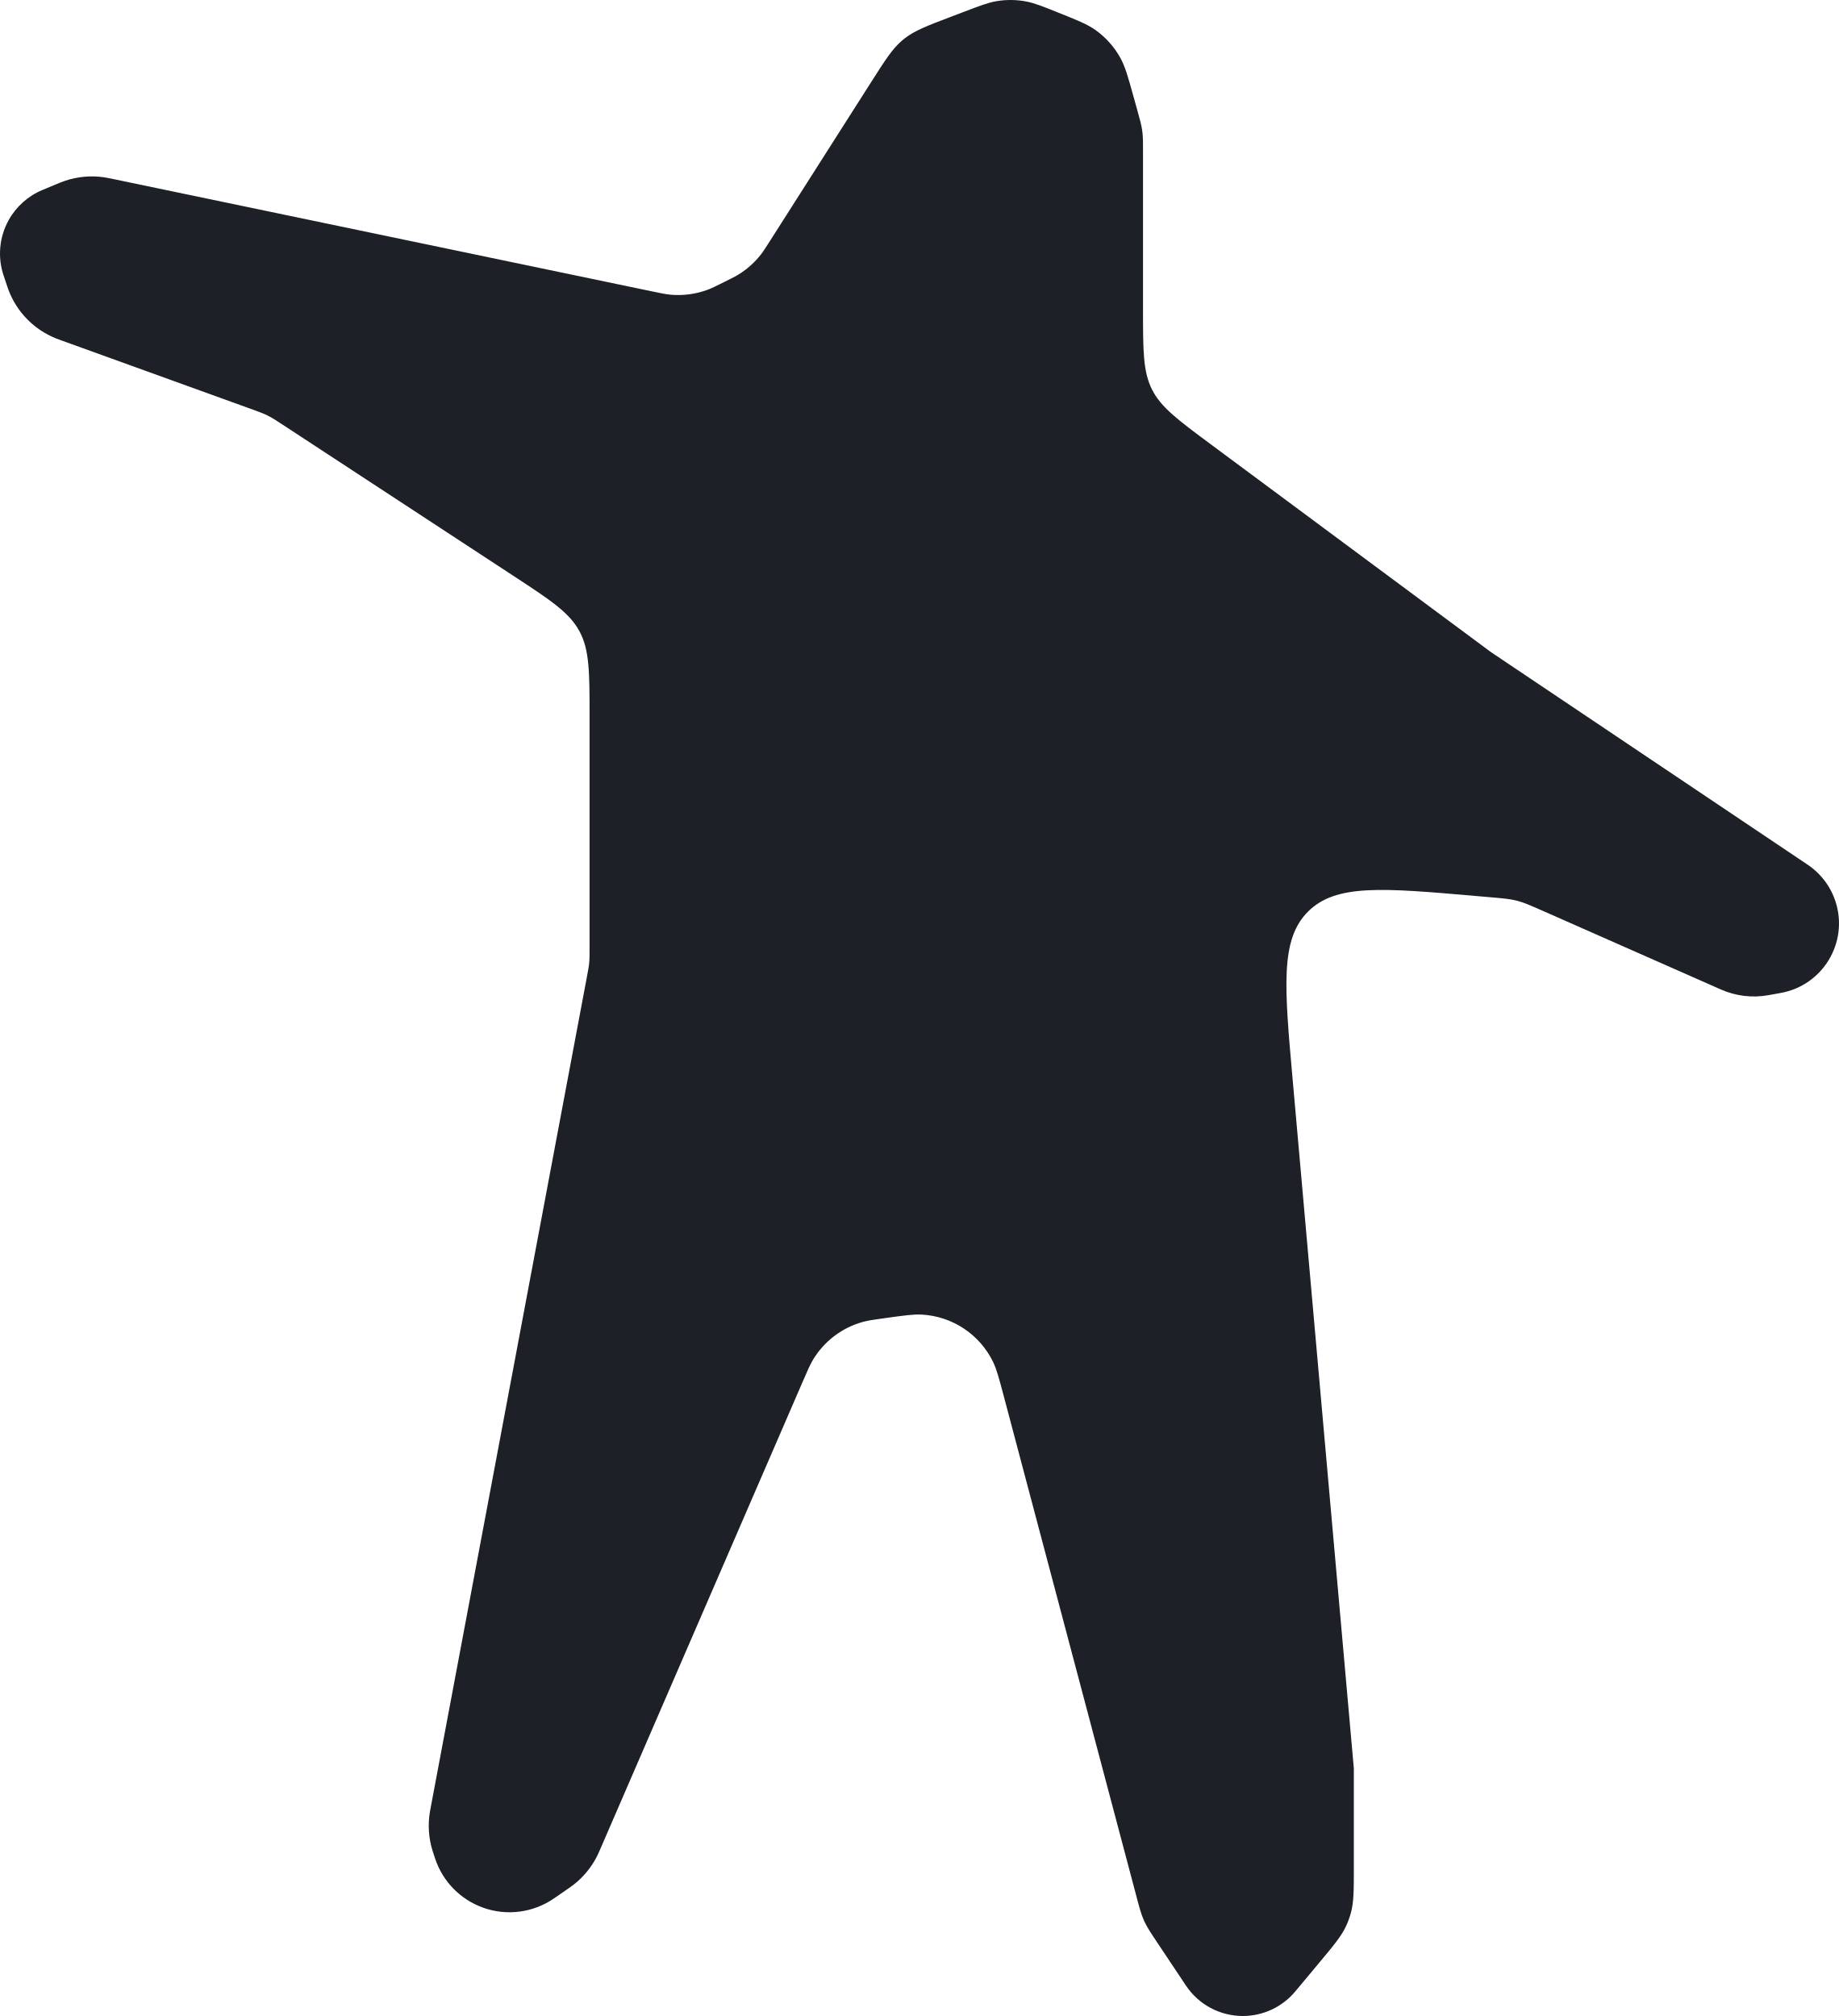
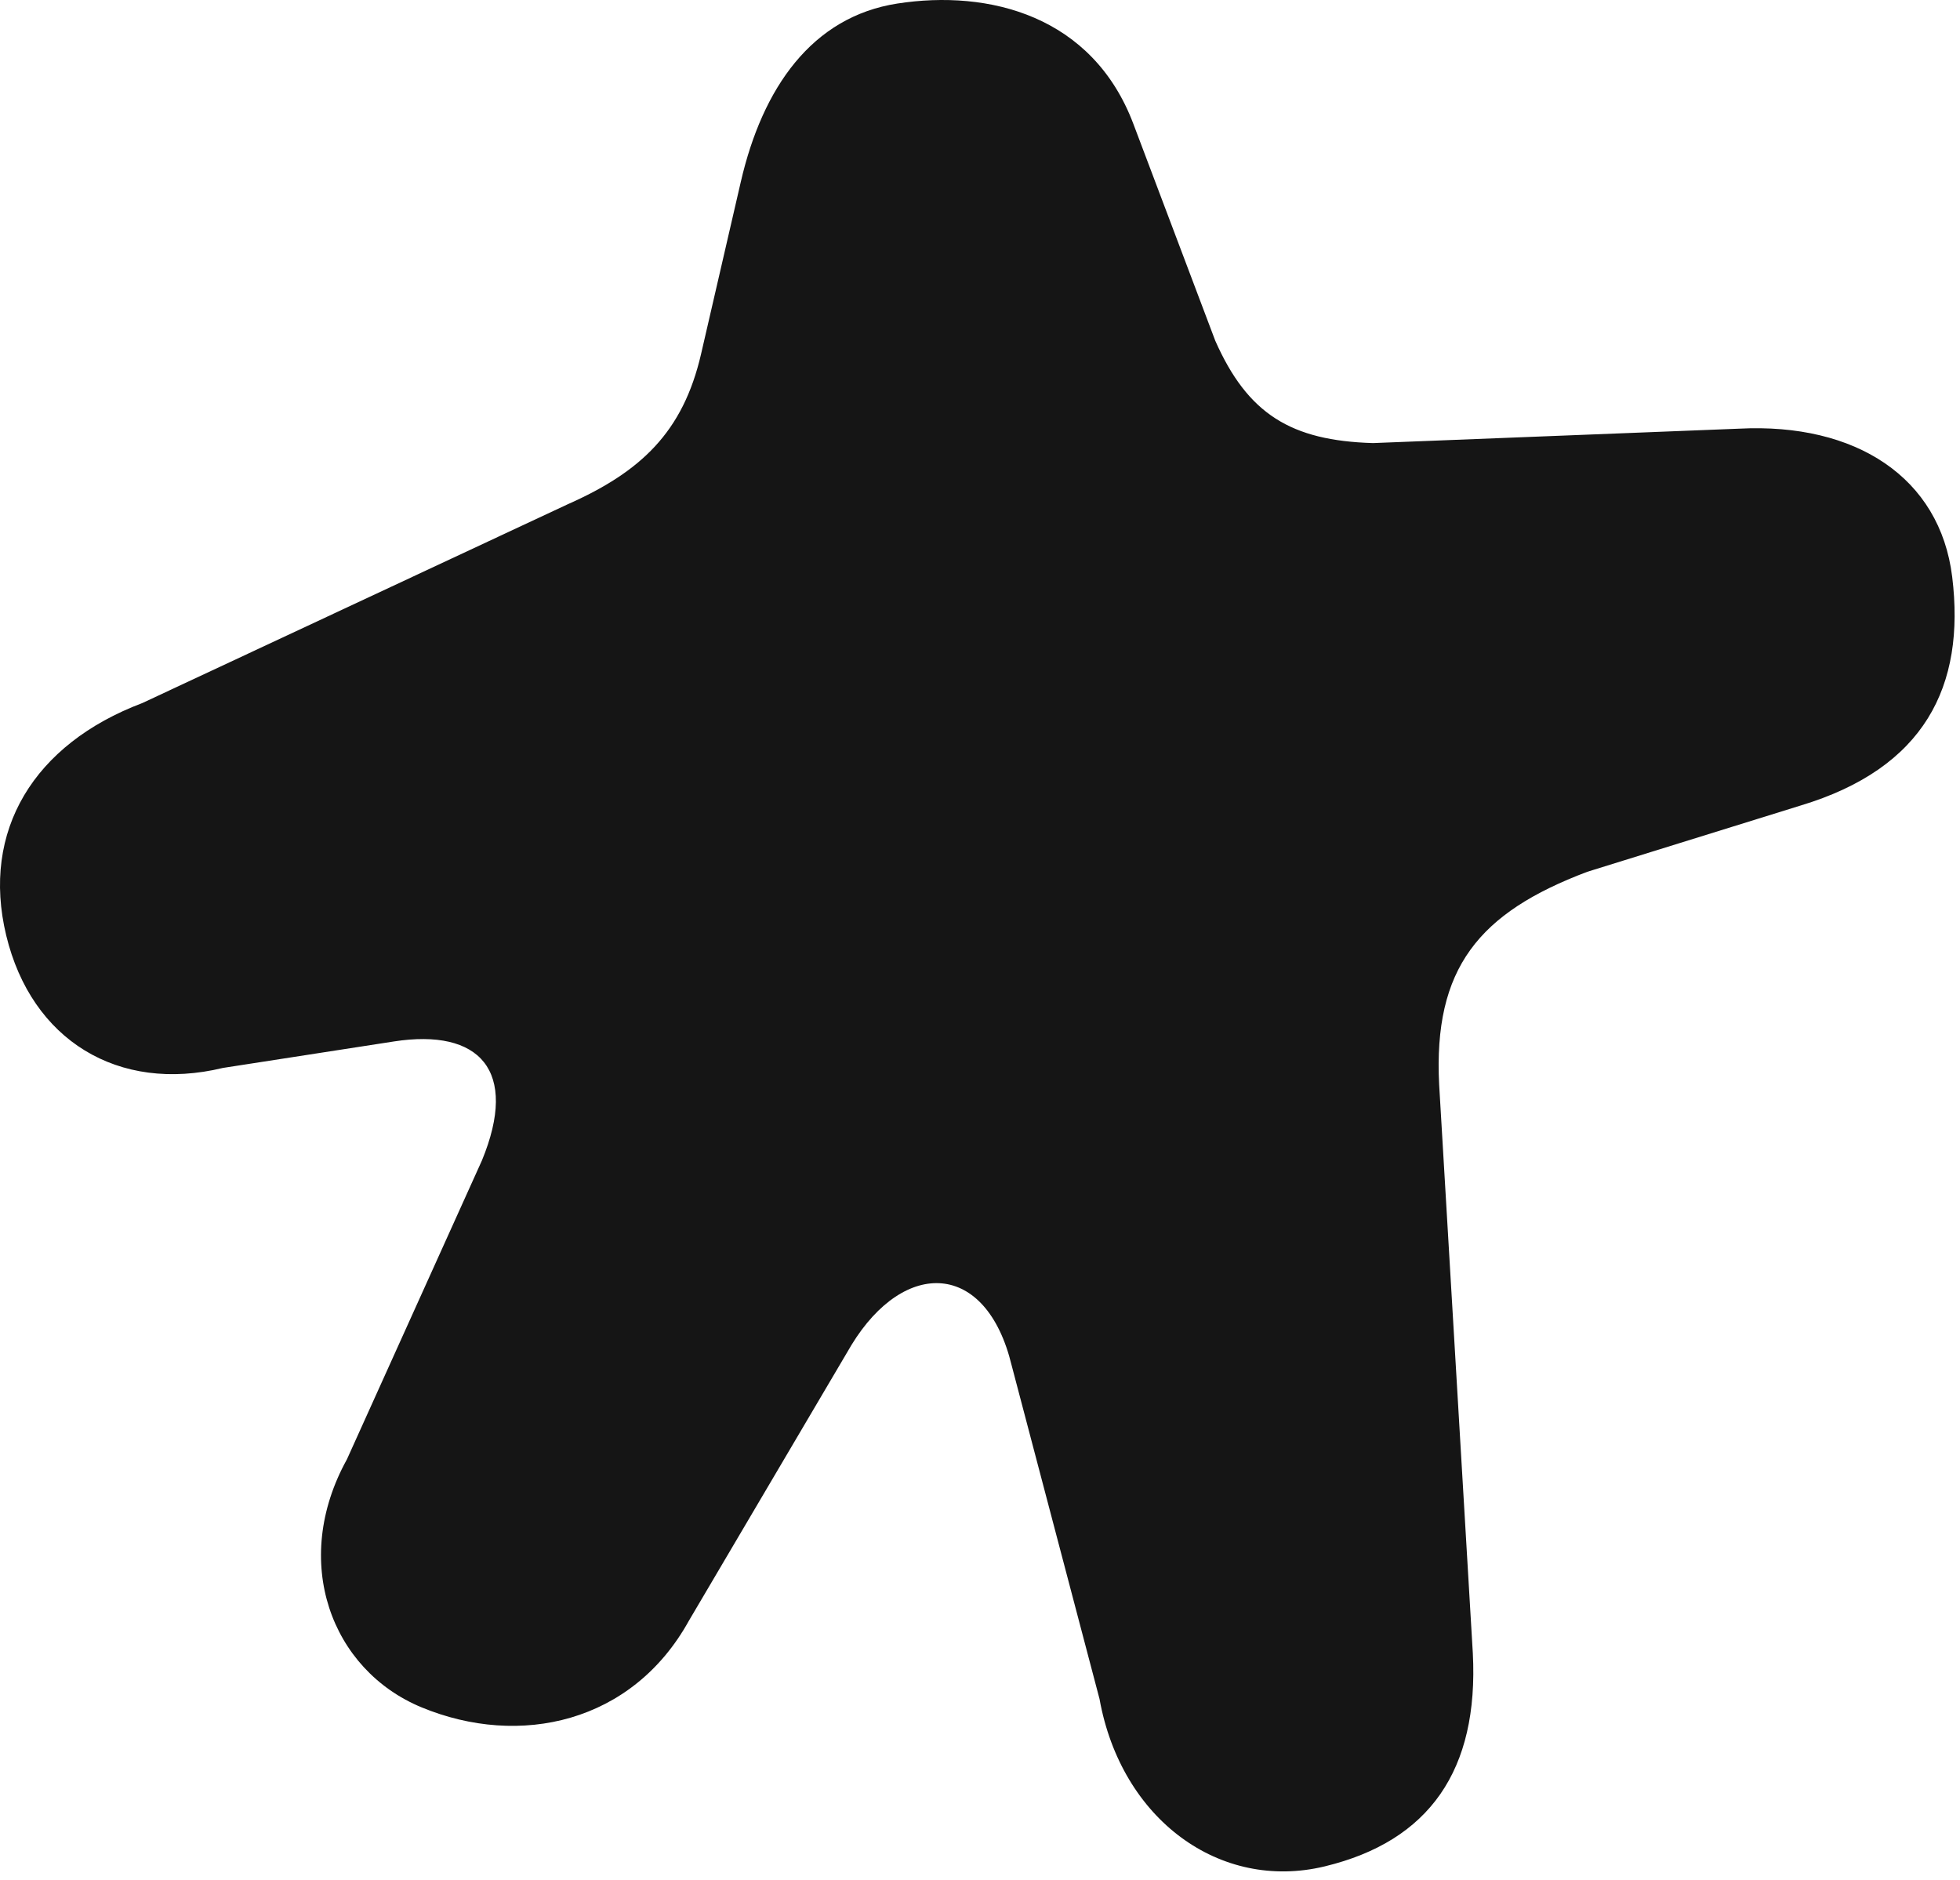
- <svg xmlns="http://www.w3.org/2000/svg" width="114" height="125" viewBox="0 0 114 125" fill="none">
-   <style>path { fill: #1d2027; }</style>
-   <path d="M70.503 6.837L70.275 6.017C69.922 4.749 69.746 4.115 69.439 3.567C69.063 2.894 68.542 2.313 67.914 1.866C67.402 1.501 66.791 1.257 65.568 0.768C64.597 0.379 64.111 0.185 63.611 0.091C62.998 -0.025 62.37 -0.03 61.755 0.076C61.254 0.162 60.765 0.348 59.787 0.72L58.976 1.029C57.458 1.607 56.7 1.895 56.073 2.388C56.025 2.425 55.978 2.464 55.932 2.503C55.323 3.017 54.887 3.702 54.015 5.071L47.72 14.957C47.456 15.371 47.324 15.578 47.176 15.769C46.795 16.26 46.33 16.679 45.803 17.007C45.597 17.134 45.378 17.244 44.938 17.464C44.388 17.738 44.114 17.876 43.832 17.978C43.108 18.241 42.335 18.342 41.567 18.272C41.269 18.244 40.968 18.182 40.367 18.056L7.139 11.126C6.768 11.049 6.582 11.01 6.399 10.985C5.603 10.878 4.794 10.954 4.033 11.21C3.857 11.269 3.682 11.341 3.332 11.487L2.629 11.78C1.742 12.149 1.005 12.807 0.538 13.647C-0.044 14.694 -0.159 15.935 0.219 17.071L0.403 17.62C0.457 17.783 0.484 17.864 0.512 17.941C1.025 19.333 2.107 20.442 3.487 20.989C3.563 21.02 3.643 21.049 3.804 21.107L15.463 25.321C16.039 25.529 16.327 25.633 16.6 25.77C16.873 25.906 17.129 26.074 17.64 26.409L31.825 35.704C34.136 37.218 35.291 37.975 35.919 39.138C36.547 40.3 36.547 41.68 36.547 44.442V58.723C36.547 59.209 36.547 59.452 36.525 59.694C36.502 59.935 36.457 60.174 36.367 60.652L26.683 112.161C26.669 112.24 26.661 112.279 26.654 112.318C26.513 113.141 26.57 113.986 26.822 114.782C26.834 114.819 26.847 114.857 26.872 114.932L26.977 115.249C27.449 116.664 28.546 117.783 29.951 118.285C31.425 118.811 33.063 118.595 34.349 117.704L35.028 117.235C35.316 117.036 35.46 116.936 35.595 116.829C36.177 116.367 36.654 115.785 36.994 115.124C37.072 114.971 37.142 114.81 37.281 114.489L49.774 85.636C50.073 84.946 50.223 84.6 50.406 84.297C51.094 83.159 52.192 82.325 53.474 81.968C53.815 81.872 54.188 81.821 54.935 81.718C56.071 81.561 56.64 81.483 57.14 81.51C59.041 81.613 60.737 82.741 61.565 84.454C61.783 84.905 61.93 85.459 62.224 86.567L70.427 117.506C70.633 118.282 70.736 118.671 70.896 119.037C70.912 119.075 70.929 119.112 70.946 119.149C71.115 119.512 71.338 119.846 71.784 120.514L73.52 123.117C74.305 124.293 75.626 125 77.042 125C78.298 125 79.489 124.442 80.293 123.478L81.788 121.685C82.703 120.589 83.16 120.04 83.451 119.407C83.57 119.147 83.668 118.877 83.743 118.6C83.925 117.928 83.925 117.214 83.925 115.787V109.654L80.127 66.884C79.615 61.128 79.36 58.25 81.083 56.525C82.806 54.8 85.686 55.05 91.447 55.551L92.324 55.627C93.187 55.702 93.619 55.74 94.037 55.847C94.454 55.954 94.851 56.129 95.644 56.479L106.681 61.353C107.609 61.763 108.638 61.885 109.636 61.703L110.398 61.565C112.996 61.093 114.59 58.45 113.795 55.934C113.495 54.987 112.883 54.17 112.059 53.616L92.421 40.431L75.079 27.565C73.007 26.028 71.971 25.259 71.413 24.151C70.856 23.044 70.856 21.754 70.856 19.175V9.423C70.856 8.819 70.856 8.517 70.821 8.218C70.813 8.147 70.803 8.077 70.792 8.007C70.745 7.709 70.665 7.418 70.503 6.837Z" fill="#30363E" />
+ <svg xmlns="http://www.w3.org/2000/svg" width="122" height="117" viewBox="0 0 122 117" fill="none">
+   <path d="M70.548 7.716C68.001 0.97 61.556 -0.663 55.858 0.22C50.536 1.044 47.463 5.466 46.113 11.312L43.639 22.03C42.514 26.902 39.89 29.375 35.318 31.398L8.858 43.763C2.112 46.311 -1.186 51.707 0.387 58.228C1.961 64.749 7.357 68.048 13.878 66.474L24.522 64.826C29.843 64.002 32.317 66.626 29.992 72.247L21.596 90.835C18.073 97.206 20.62 103.952 26.242 106.276C32.351 108.802 39.358 107.251 42.882 100.881L53.002 83.717C56.3 78.321 61.397 78.471 62.971 84.993L68.44 105.755C69.789 113.25 75.934 117.748 82.456 116.175C88.977 114.601 92.05 110.179 91.676 102.909L89.581 67.531C89.207 60.26 92.055 56.813 98.801 54.265L112.068 50.144C119.789 47.821 122.351 42.72 121.514 35.904C120.754 29.72 115.518 26.309 108.248 26.683L85.462 27.58C80.365 27.43 77.667 25.781 75.644 21.209L70.548 7.716Z" fill="#151515" />
</svg>
